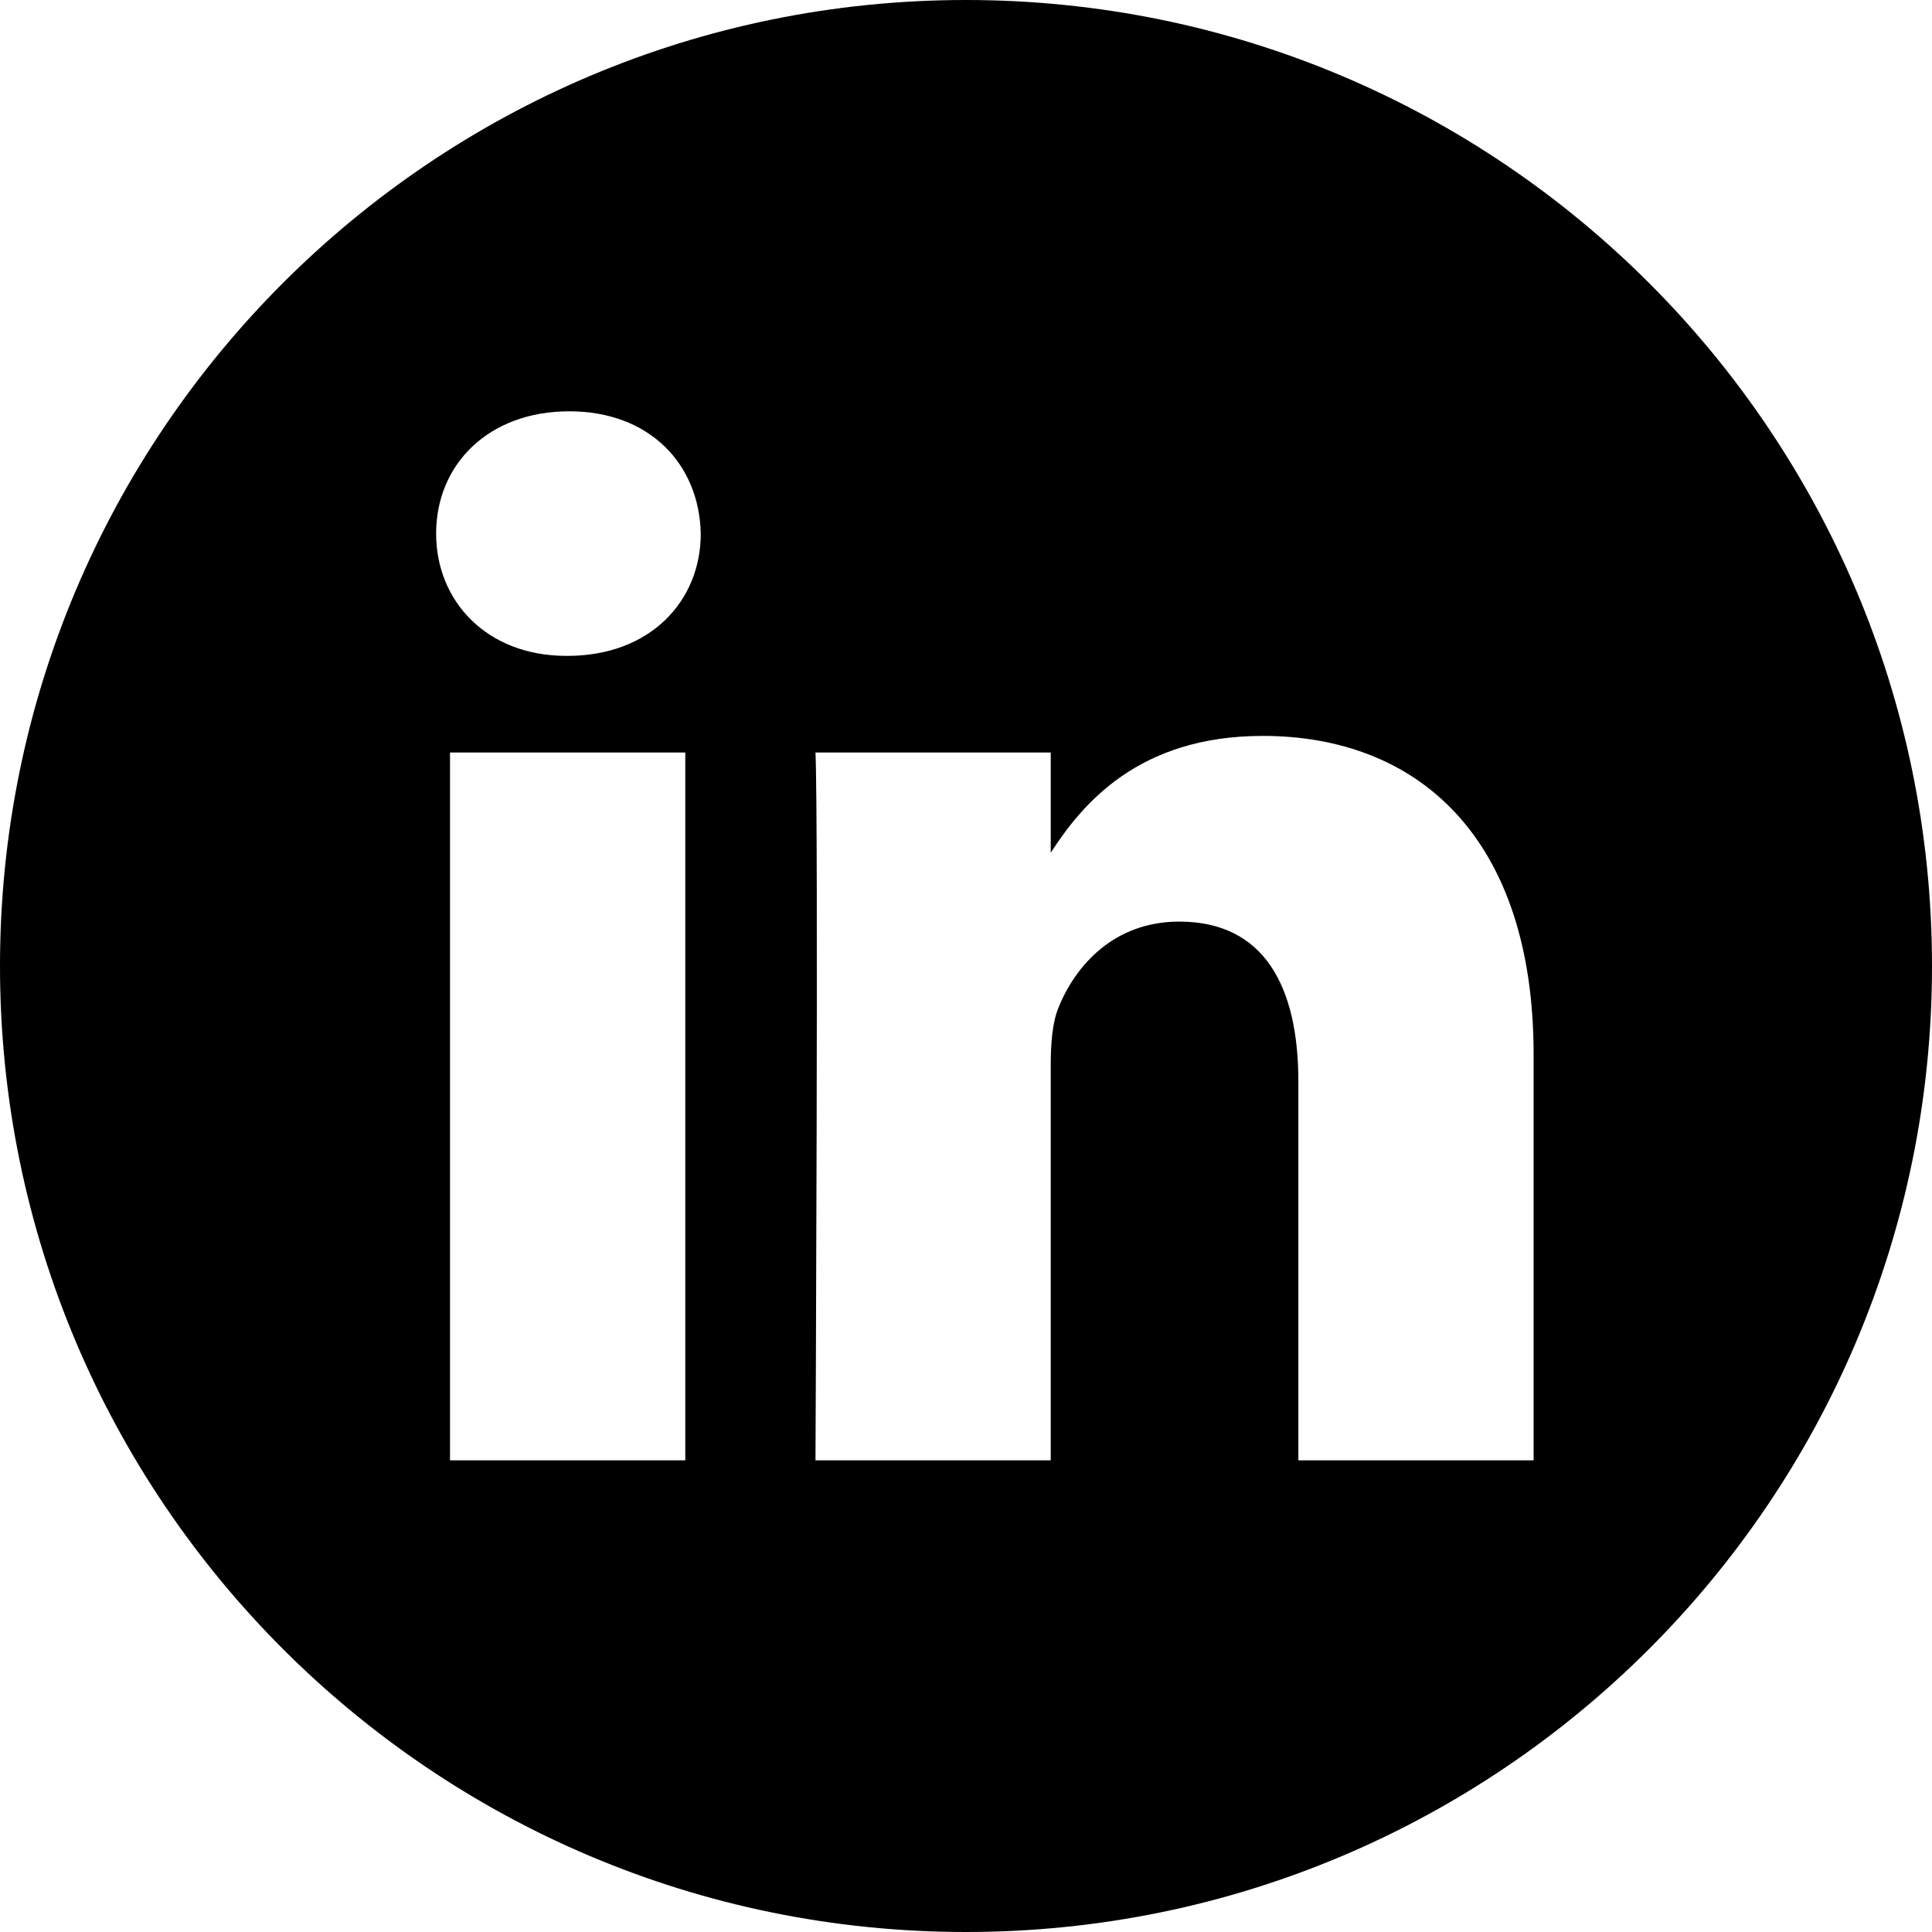
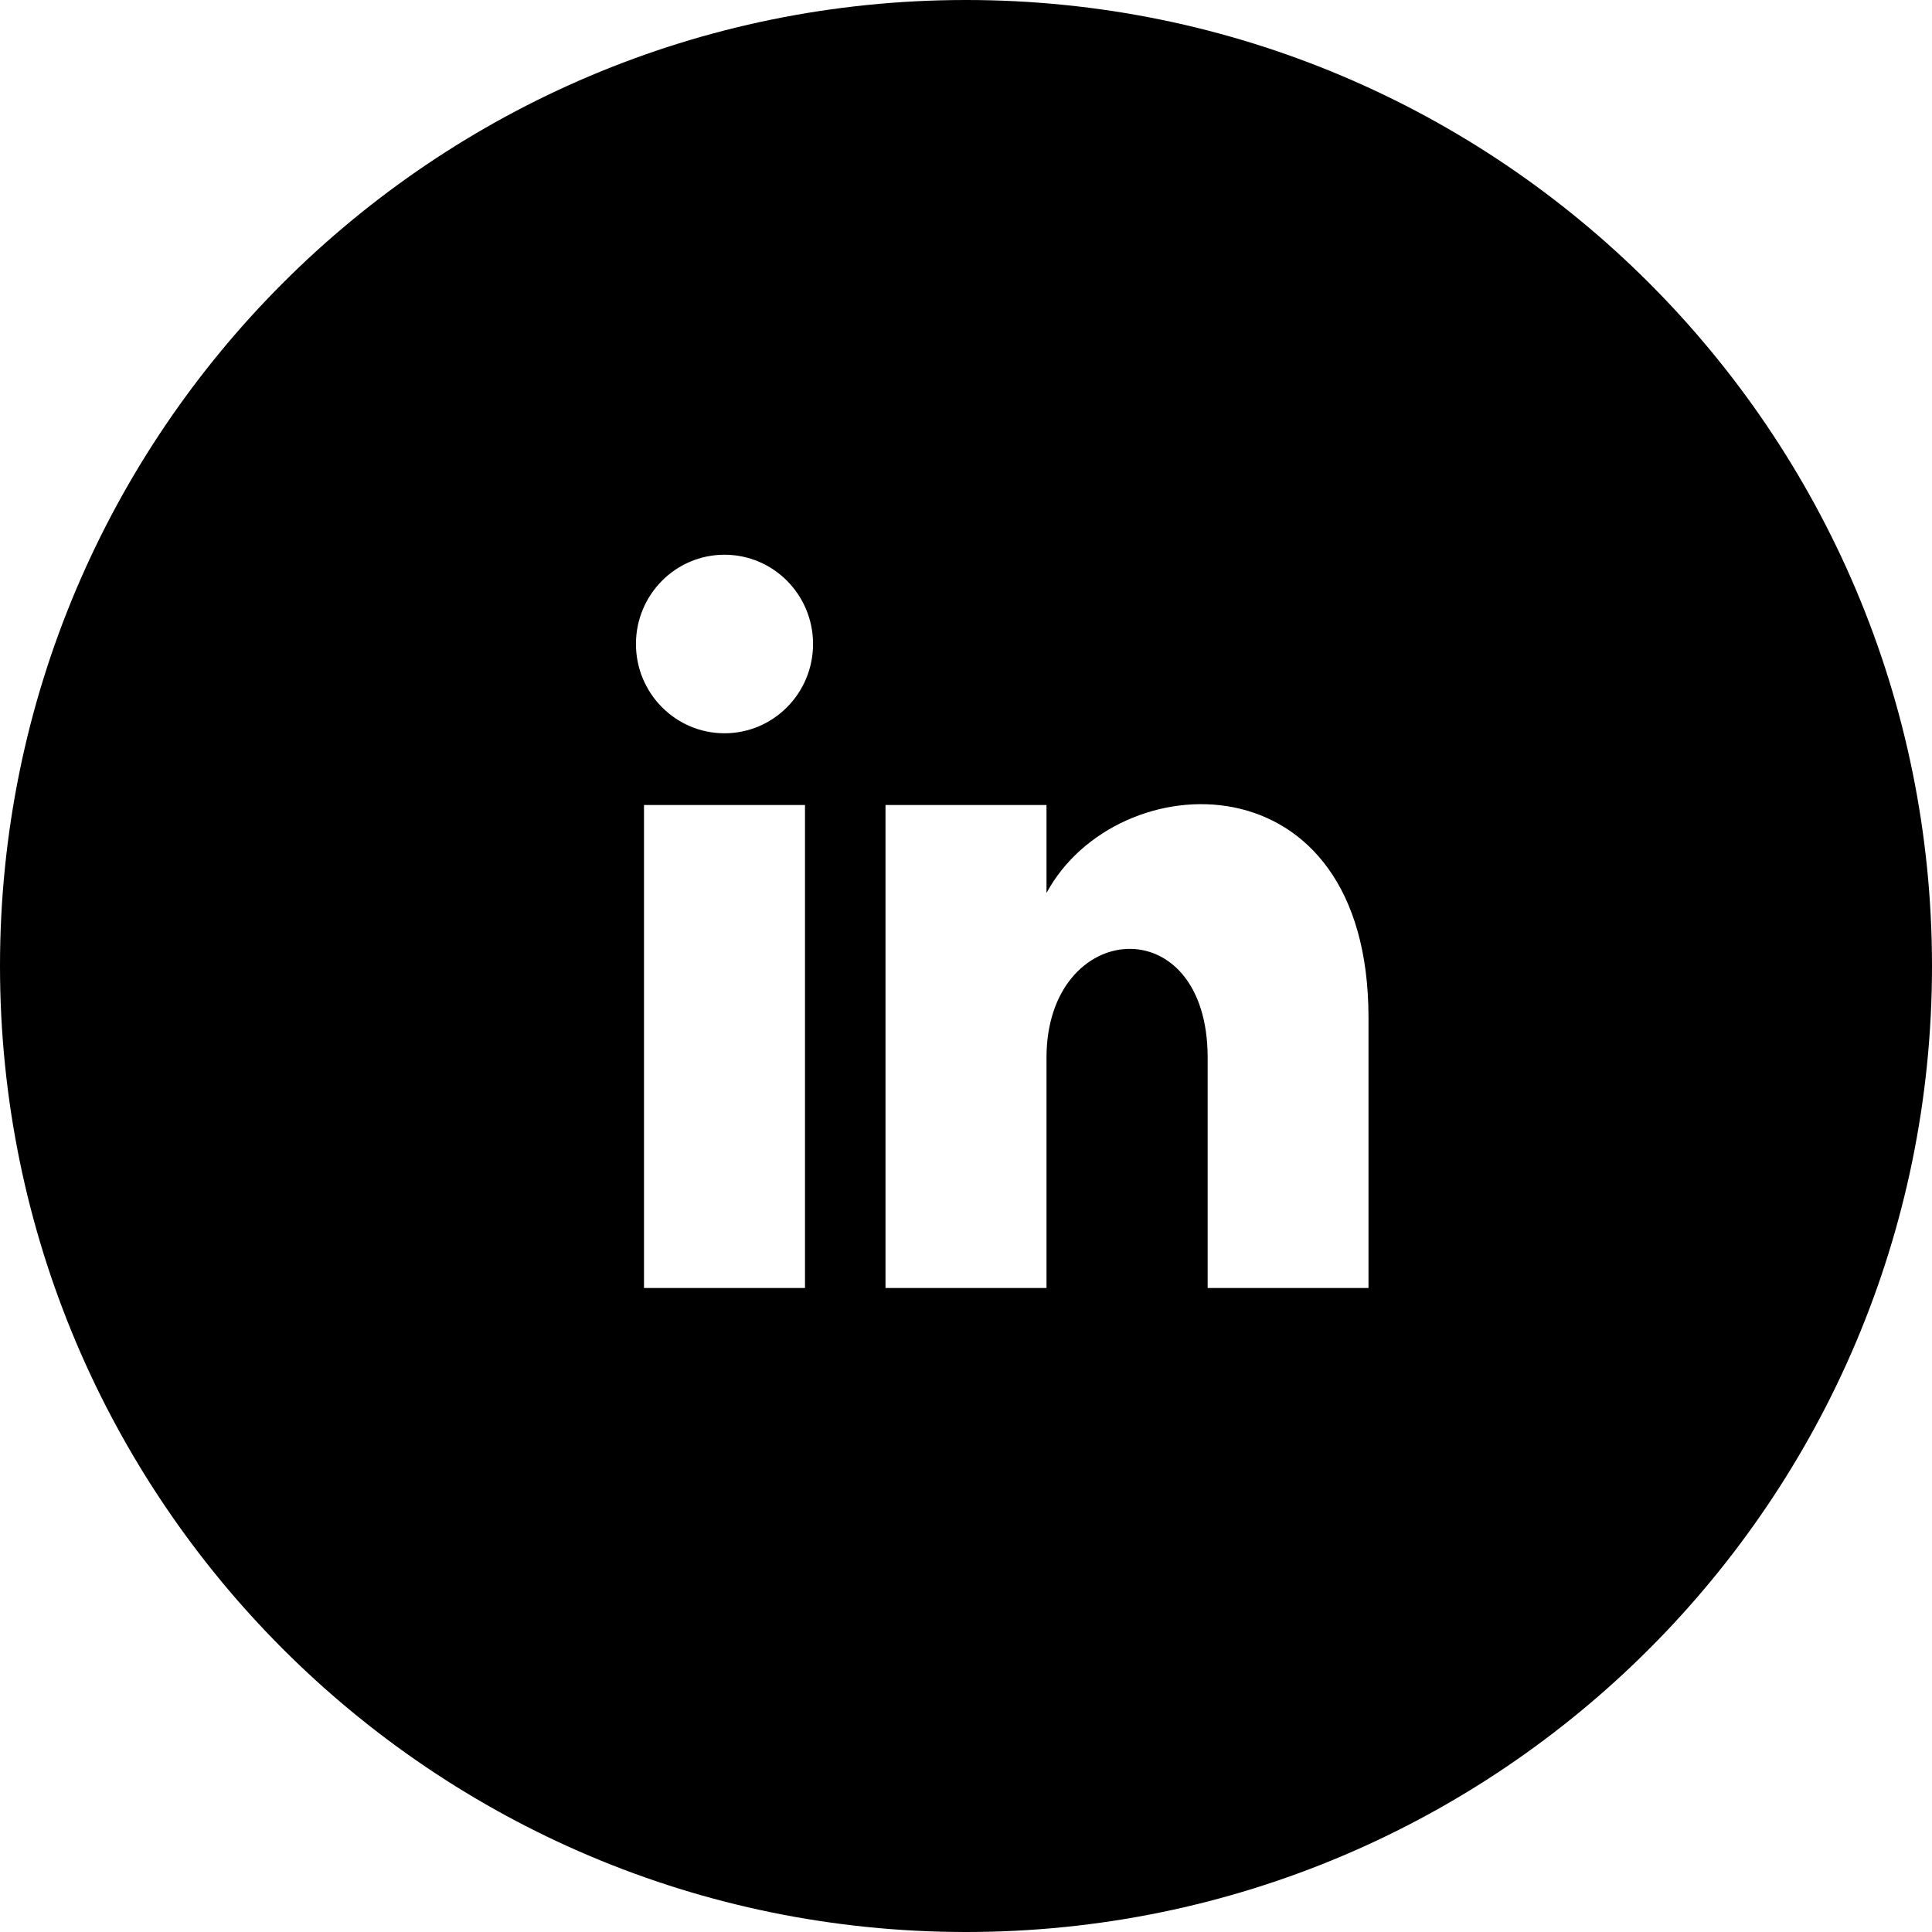
- <svg xmlns="http://www.w3.org/2000/svg" height="512pt" viewBox="0 0 512 512" width="512pt">
-   <path d="m256 0c-141.363 0-256 114.637-256 256s114.637 256 256 256 256-114.637 256-256-114.637-256-256-256zm-74.391 387h-62.348v-187.574h62.348zm-31.172-213.188h-.406c-20.922 0-34.453-14.402-34.453-32.402 0-18.406 13.945-32.41 35.273-32.41 21.328 0 34.453 14.004 34.859 32.41 0 18-13.531 32.402-35.273 32.402zm255.984 213.188h-62.34v-100.348c0-25.219-9.027-42.418-31.586-42.418-17.223 0-27.48 11.602-31.988 22.801-1.648 4.008-2.051 9.609-2.051 15.215v104.75h-62.344s.816-169.977 0-187.574h62.344v26.559c8.285-12.781 23.109-30.961 56.188-30.961 41.02 0 71.777 26.809 71.777 84.422zm0 0" />
+ <svg xmlns="http://www.w3.org/2000/svg" width="24" height="24">
+   <path d="M12 0C5.373 0 0 5.373 0 12s5.373 12 12 12 12-5.373 12-12S18.627 0 12 0zm-2 16H8v-6h2v6zM9 9.109c-.607 0-1.1-.496-1.1-1.109 0-.612.492-1.109 1.1-1.109s1.1.497 1.1 1.109c0 .613-.493 1.109-1.1 1.109zM17 16h-1.998v-2.861c0-1.881-2.002-1.722-2.002 0V16h-2v-6h2v1.093c.872-1.616 4-1.736 4 1.548V16z" />
</svg>
